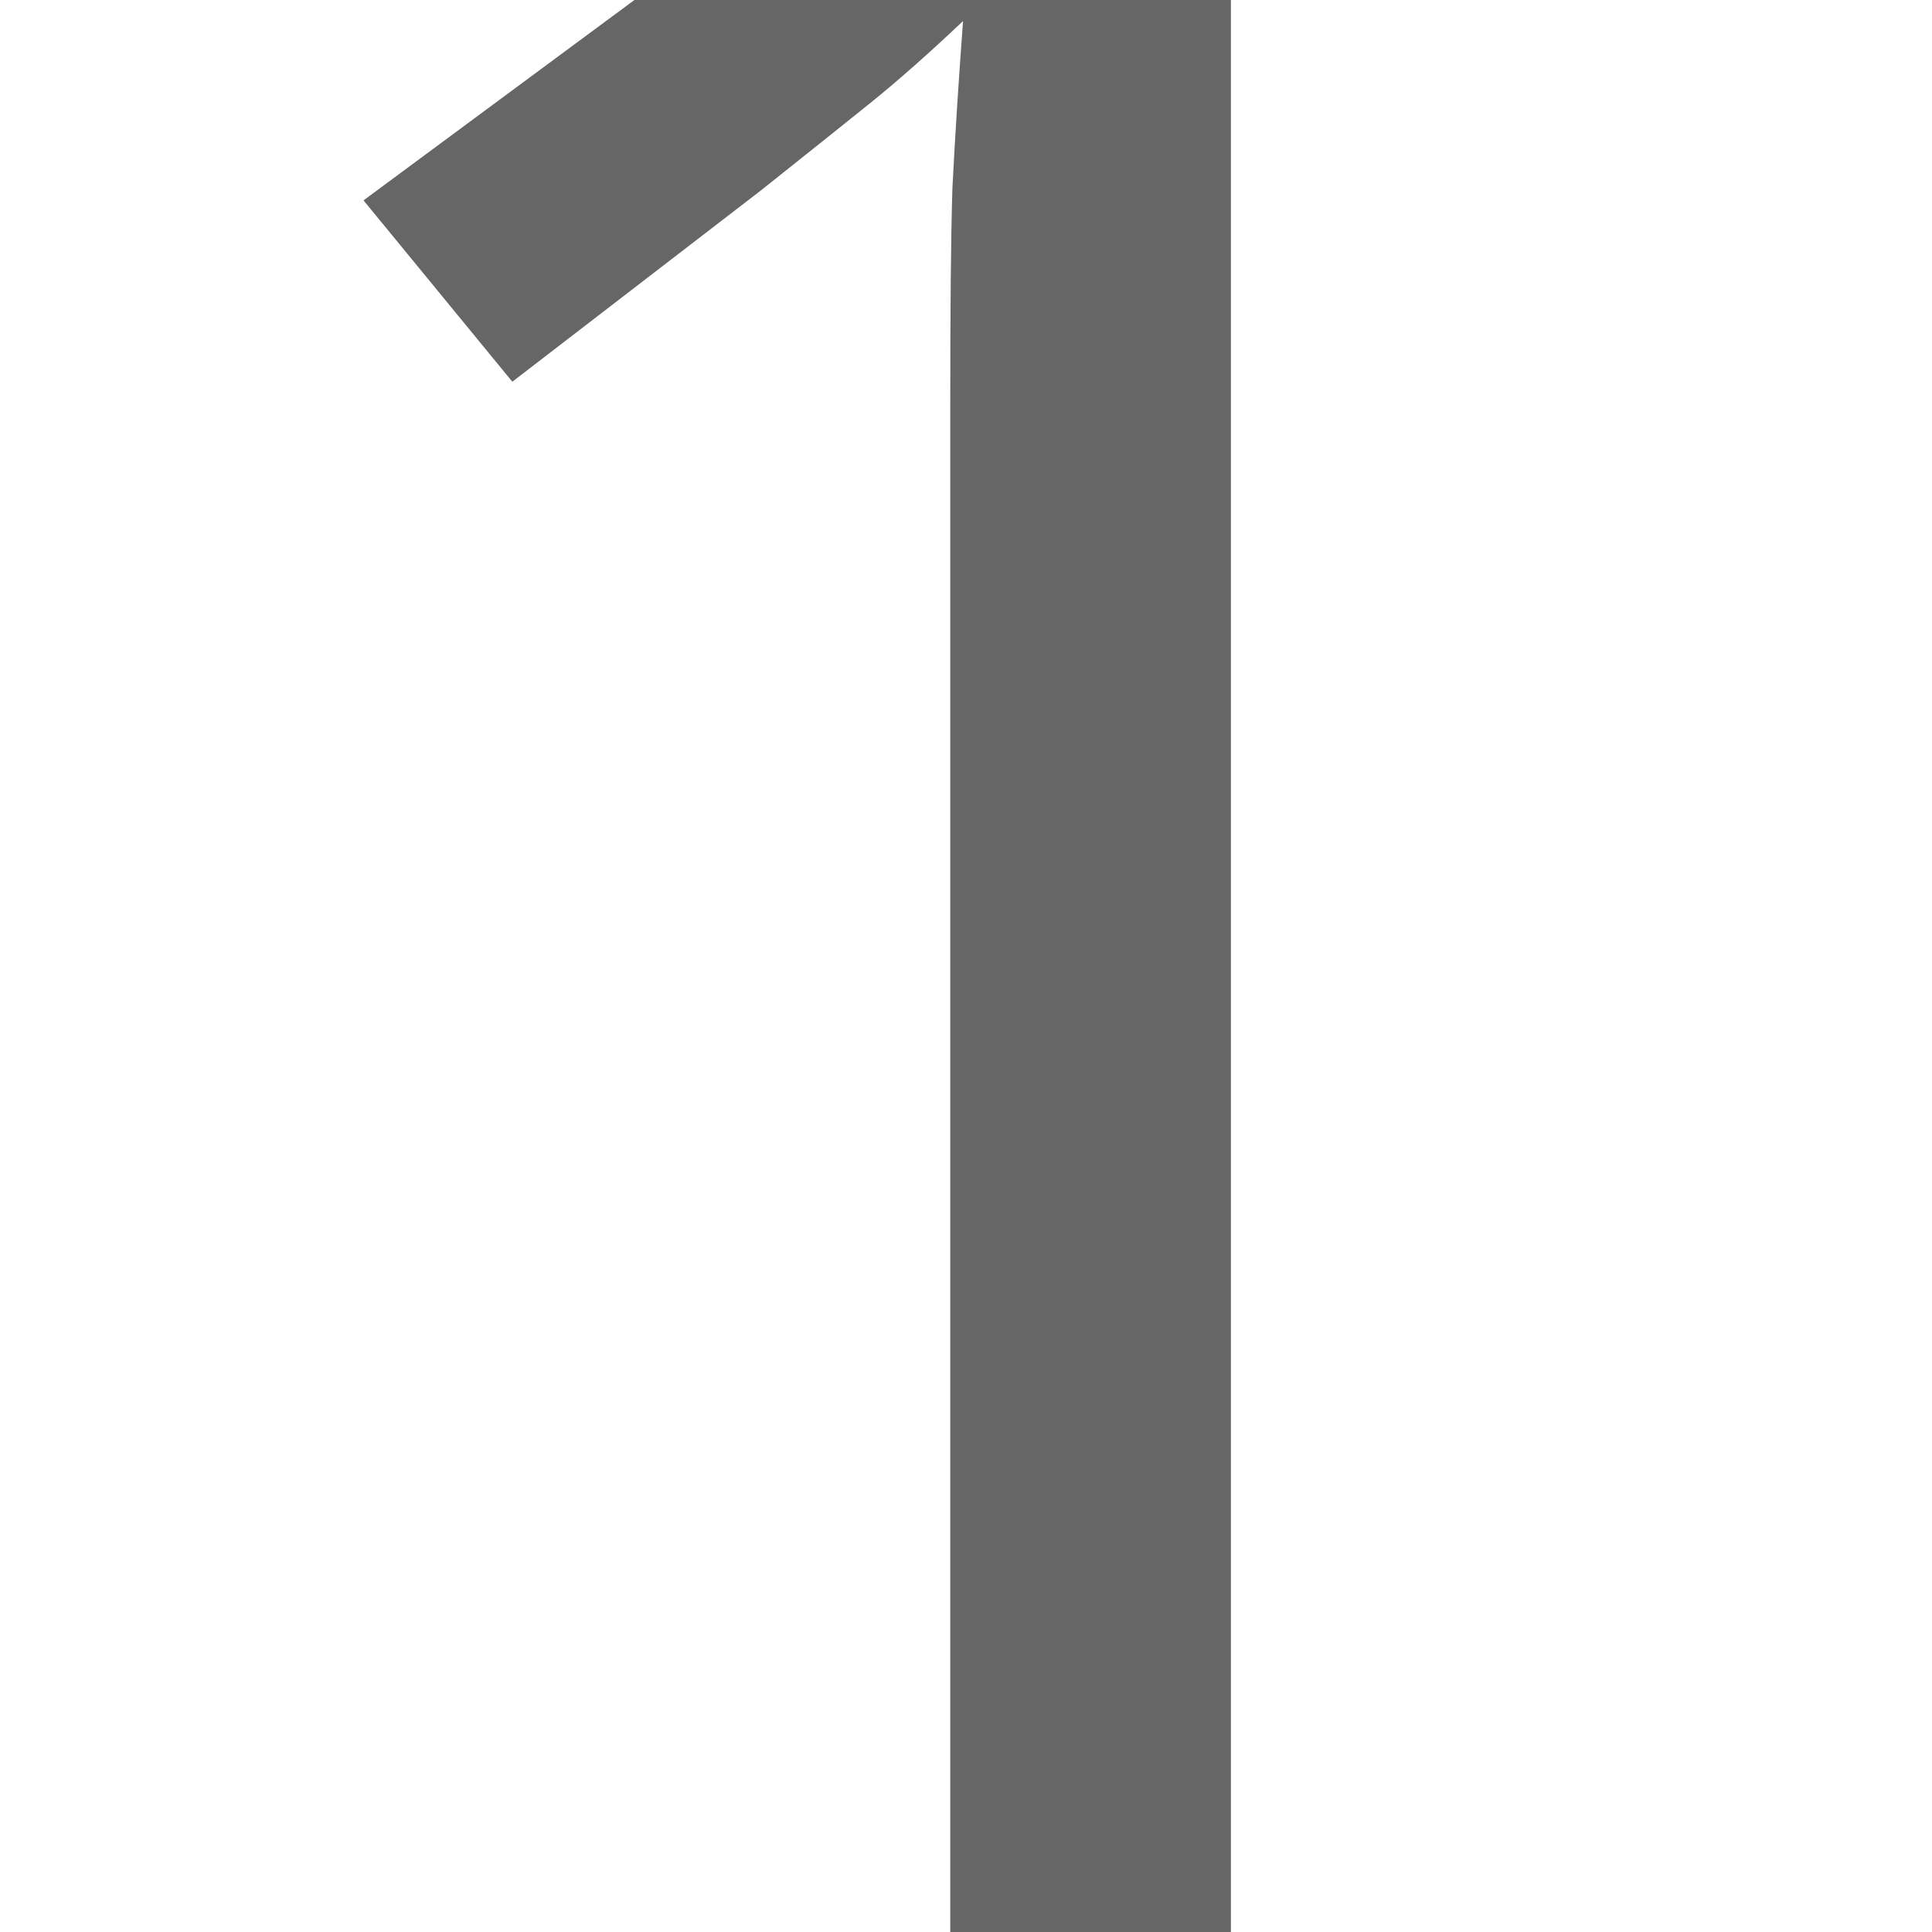
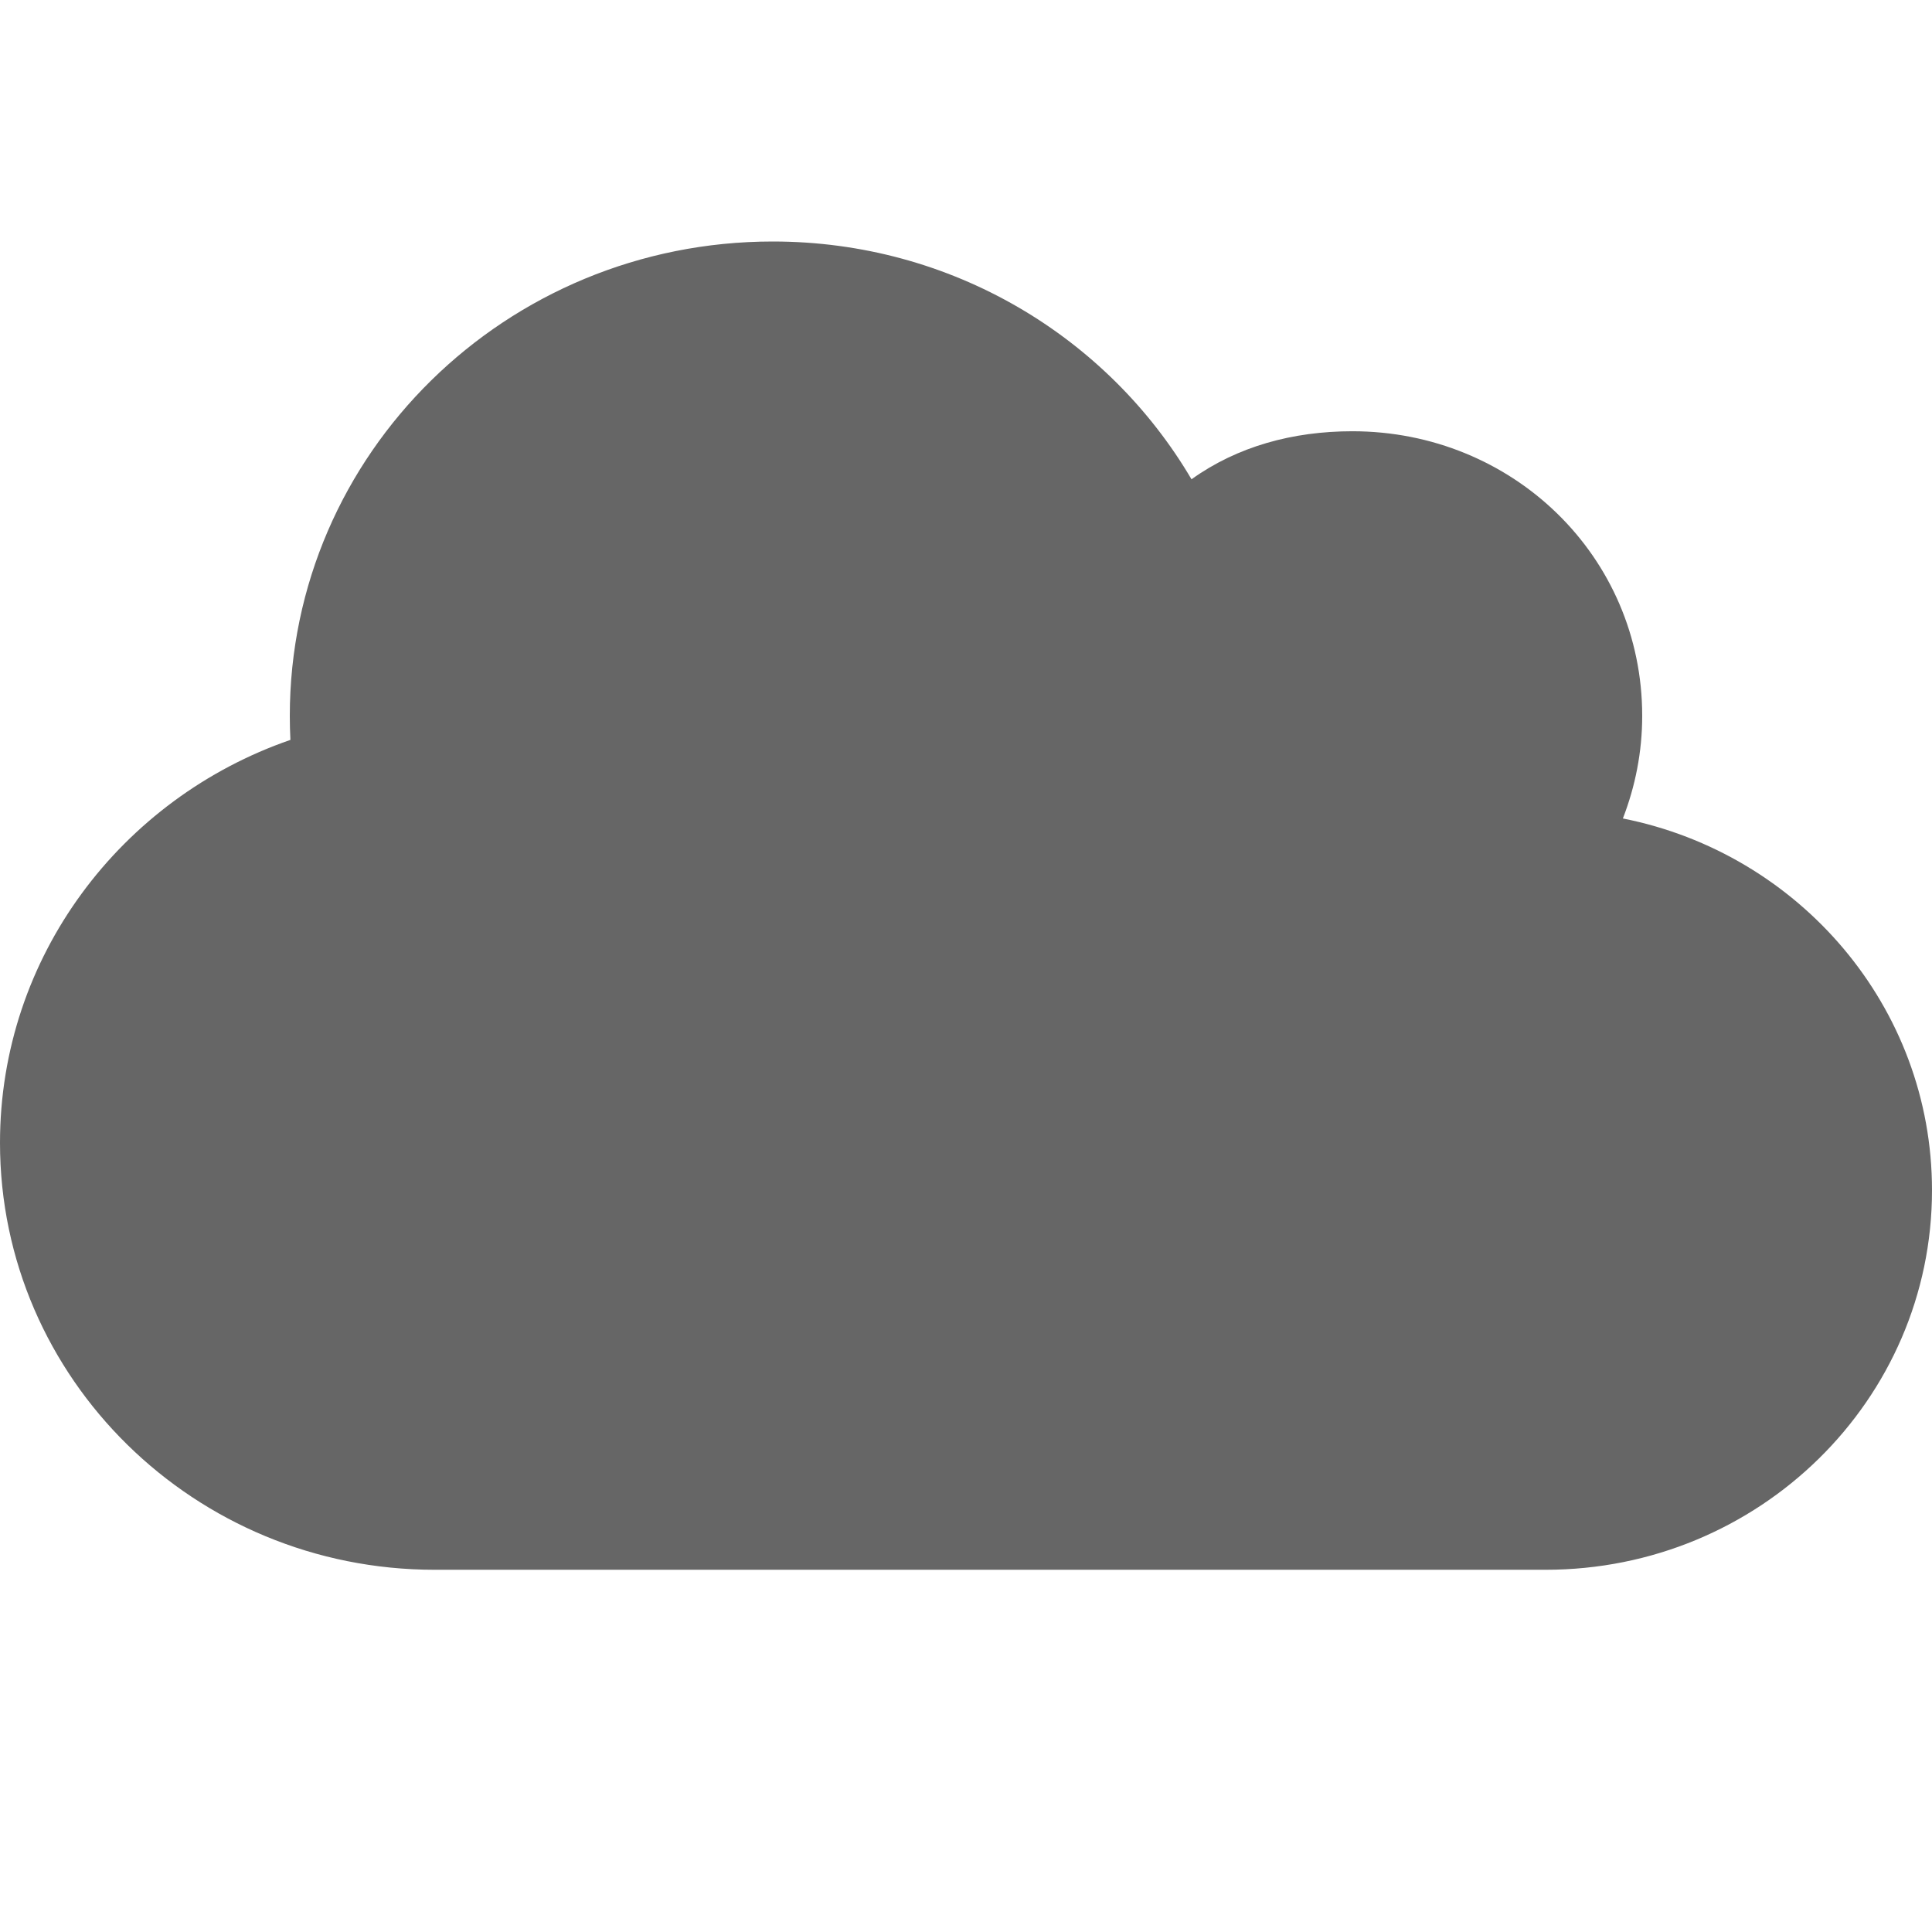
- <svg xmlns="http://www.w3.org/2000/svg" width="16" height="16">
-   <g>
-     <text fill="#666666" stroke="#666666" stroke-width="0" x="2.549" y="11.655" id="svg_1" font-size="24" font-family="'Signika'" text-anchor="start" xml:space="preserve" transform="matrix(1.12681, 0, 0, 1.06798, -2.27586, 3.66189)" font-weight="normal">1</text>
+ <svg xmlns="http://www.w3.org/2000/svg" xmlns:ns1="https://boxy-svg.com" viewBox="0 0 16 16" height="16px" width="16px">
+   <defs />
+   <g transform="matrix(0.025, 0, 0, 0.024554, 8.000001, 7.500096)" ns1:origin="0 0">
+     <path style="stroke: none; stroke-width: 0; stroke-dasharray: none; stroke-linecap: butt; stroke-dashoffset: 0; stroke-linejoin: miter; stroke-miterlimit: 4; fill: rgb(102,102,102); fill-rule: nonzero; opacity: 1;" vector-effect="non-scaling-stroke" transform=" translate(-320, -256)" d="M 96.2 200.1 C 96.07 197.4 96 194.7 96 192 C 96 103.6 167.6 32 256 32 C 315.3 32 367 64.25 394.7 112.2 C 409.9 101.1 428.3 96 448 96 C 501 96 544 138.1 544 192 C 544 204.2 541.7 215.8 537.6 226.6 C 596 238.4 640 290.1 640 352 C 640 422.7 582.7 480 512 480 H 144 C 64.47 480 0 415.5 0 336 C 0 273.2 40.17 219.8 96.2 200.1 z" stroke-linecap="round" />
  </g>
</svg>
